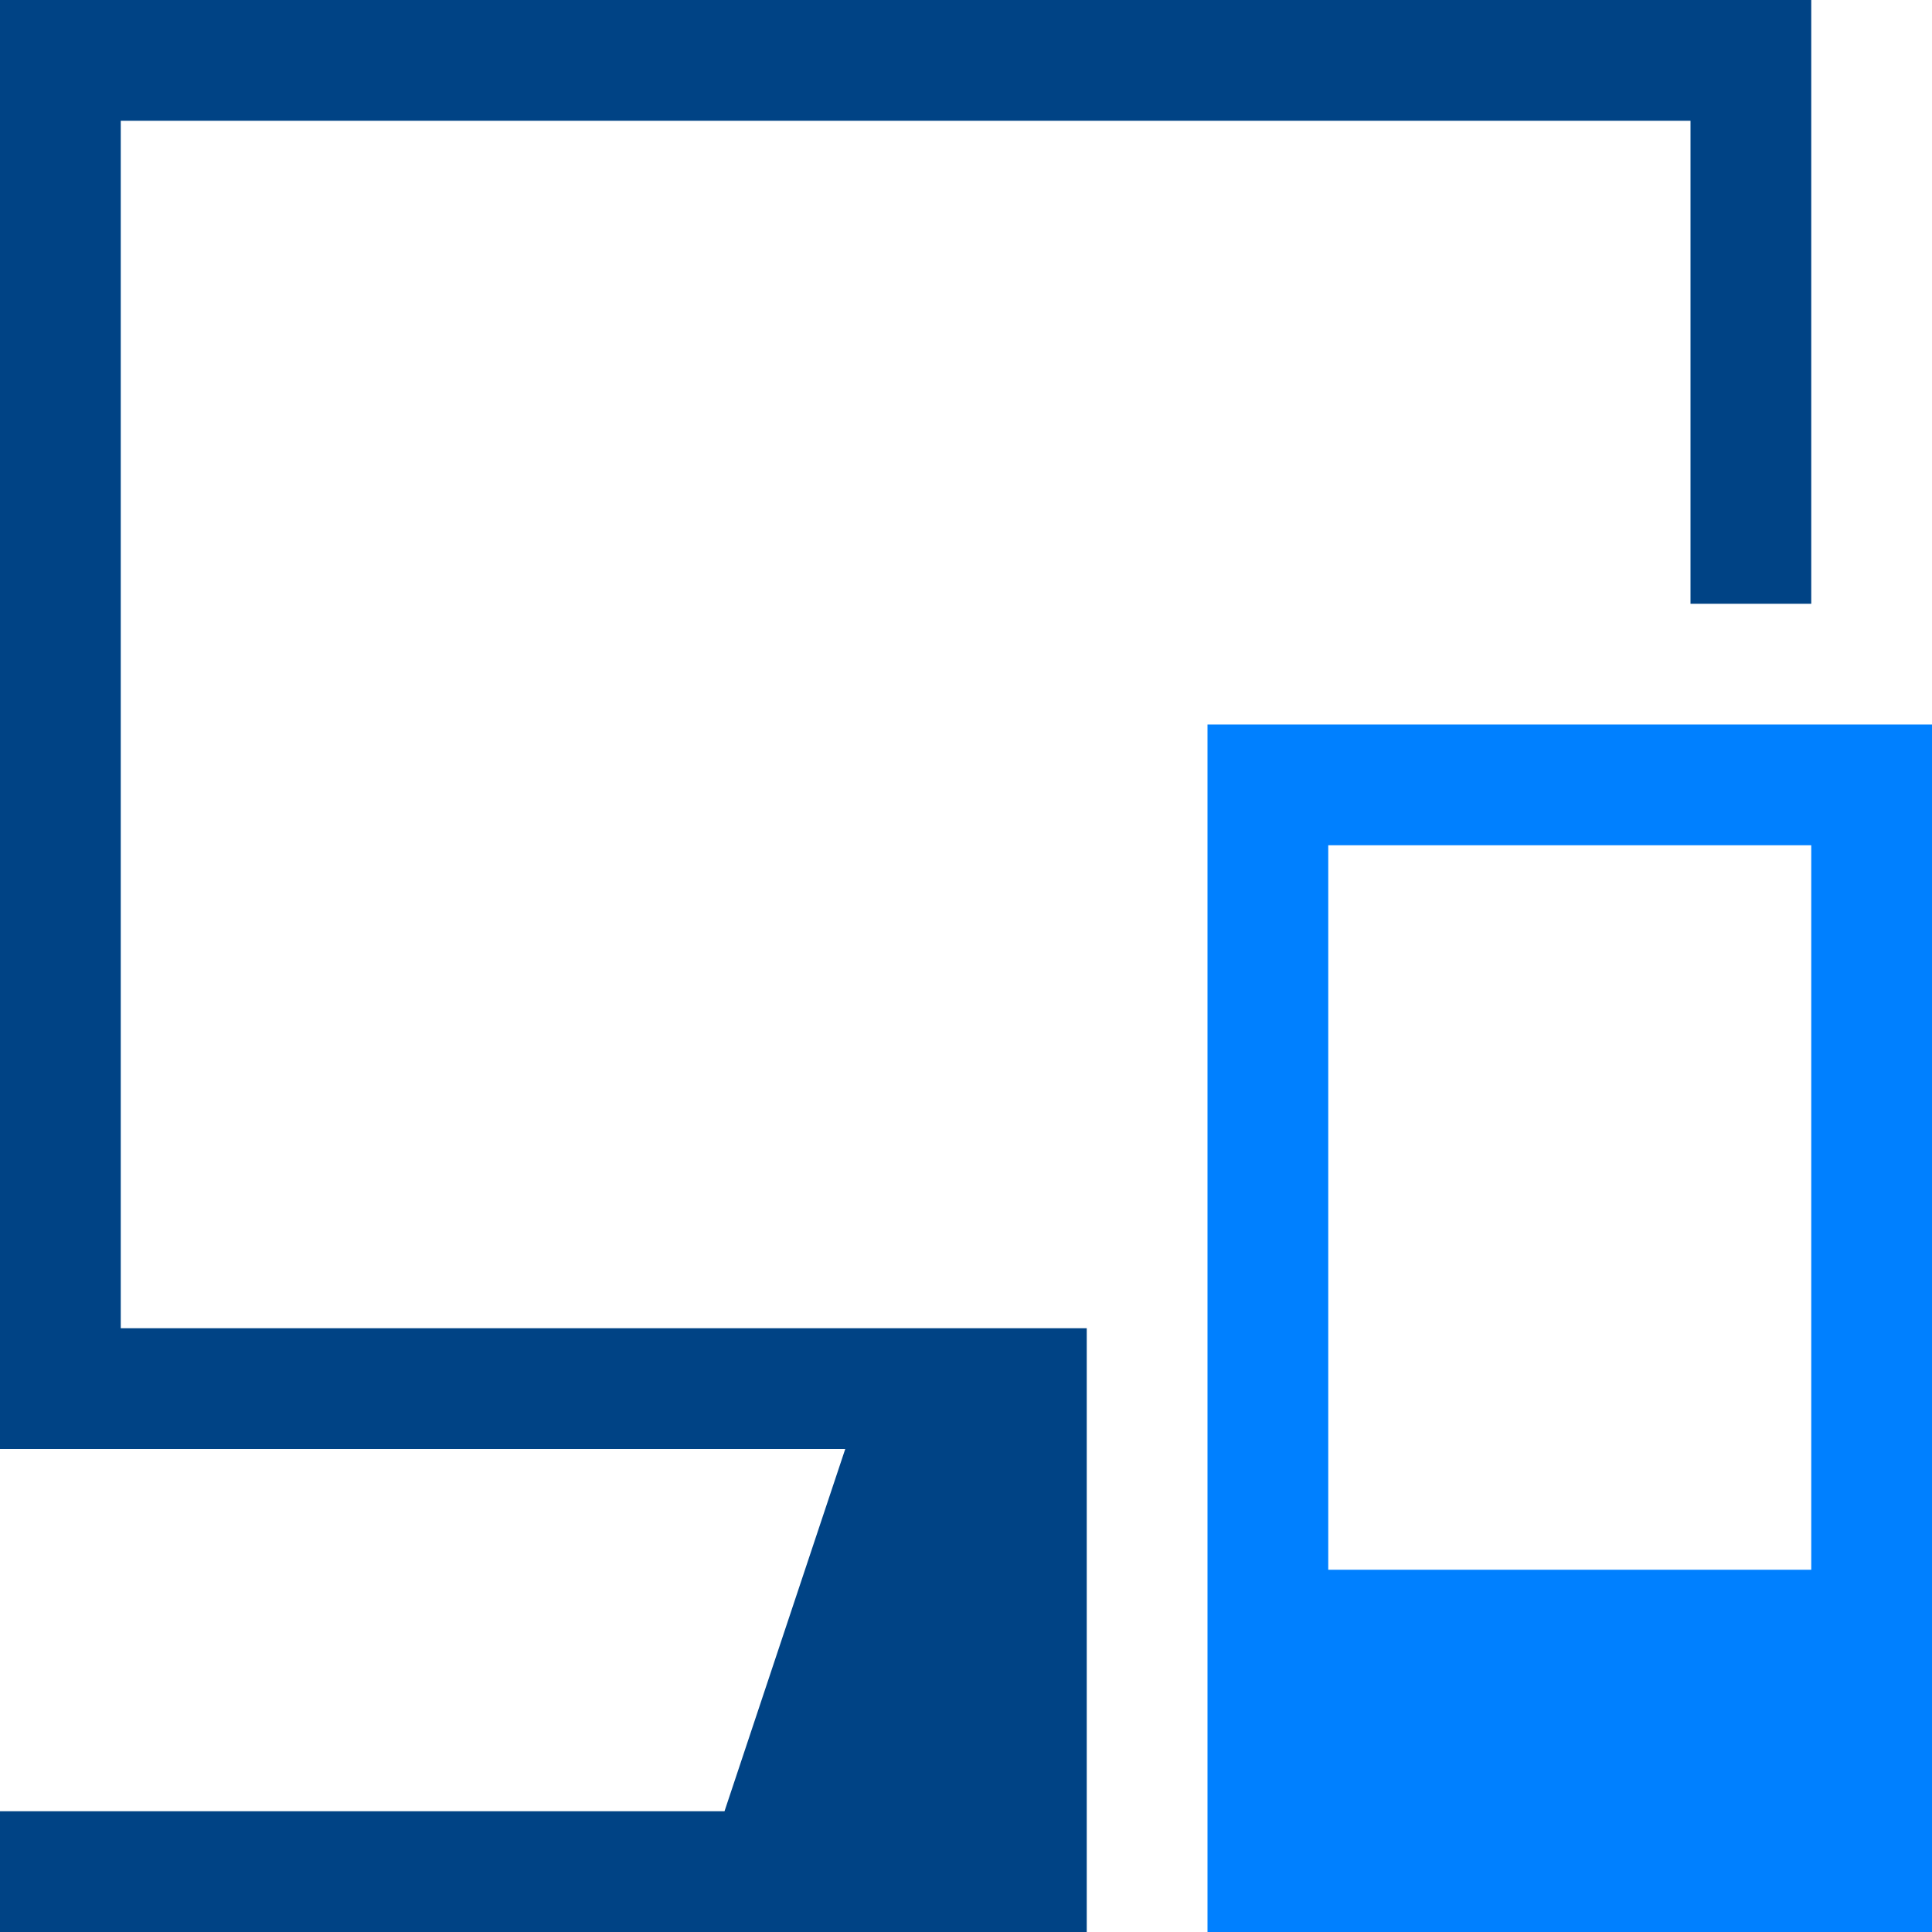
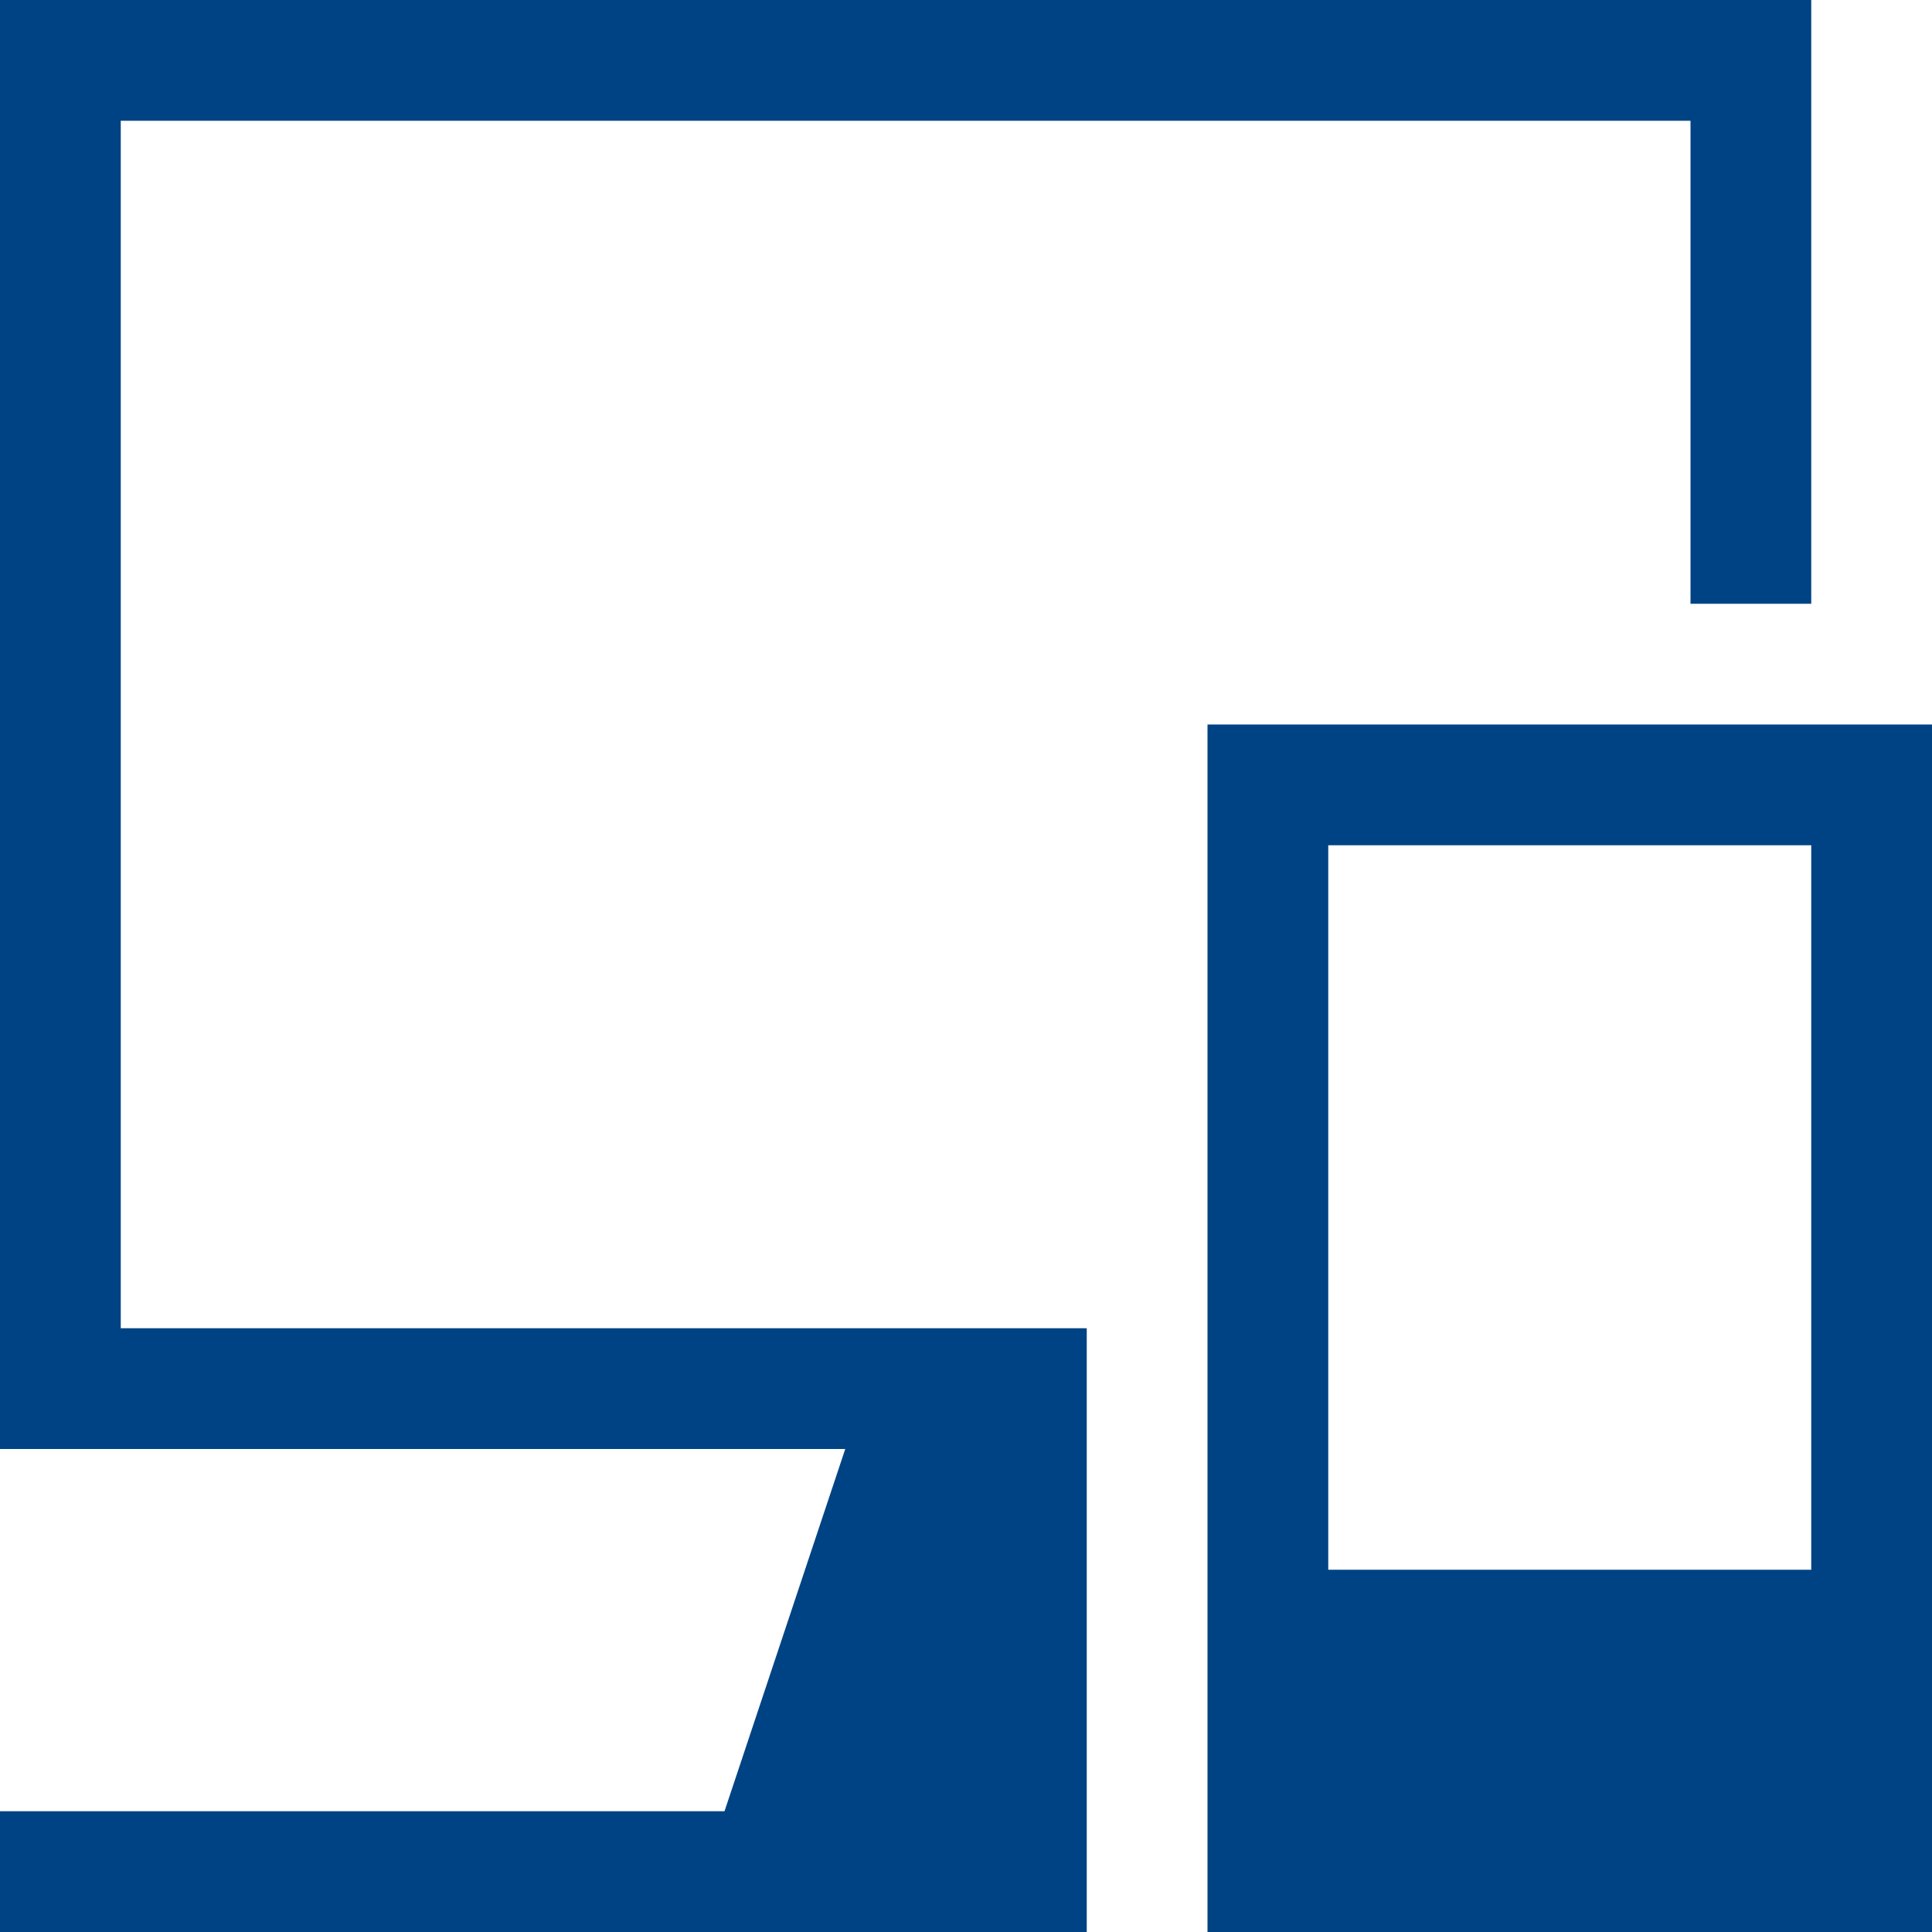
- <svg xmlns="http://www.w3.org/2000/svg" viewBox="-23223 -15396 50 50">
+ <svg xmlns="http://www.w3.org/2000/svg" viewBox="0 0 32 32">
  <defs>
-     <style>
-       .cls-1 {
-         fill: #004385;
-       }
- 
-       .cls-2 {
-         fill: #0080ff;
-       }
-     </style>
+     <style>.cls-1{fill:#004385;}</style>
  </defs>
-   <g id="Group_380" data-name="Group 380" transform="translate(-23223 -15396)">
-     <path id="Path_644" data-name="Path 644" class="cls-1" d="M3.125,3.125H43.75v12.5h3.125V0H0V37.5H21.875L18.75,46.875H0V50H28.125V34.375h-25Z" />
-     <path id="Path_645" data-name="Path 645" class="cls-2" d="M25.625,6H10V37.25H28.75V6Zm0,21.875h-12.5V9.125h12.5Z" transform="translate(21.25 12.75)" />
-   </g>
+   <polygon class="cls-1" points="2 2 28 2 28 10 30 10 30 0 28 0 2 0 0 0 0 2 0 22 0 24 14 24 12 30 0 30 0 32 18 32 18 30 18 24 18 22 2 22 2 2" />
+   <path class="cls-1" d="M30,12H20V32H32V12Zm0,14H22V14h8Z" />
</svg>
